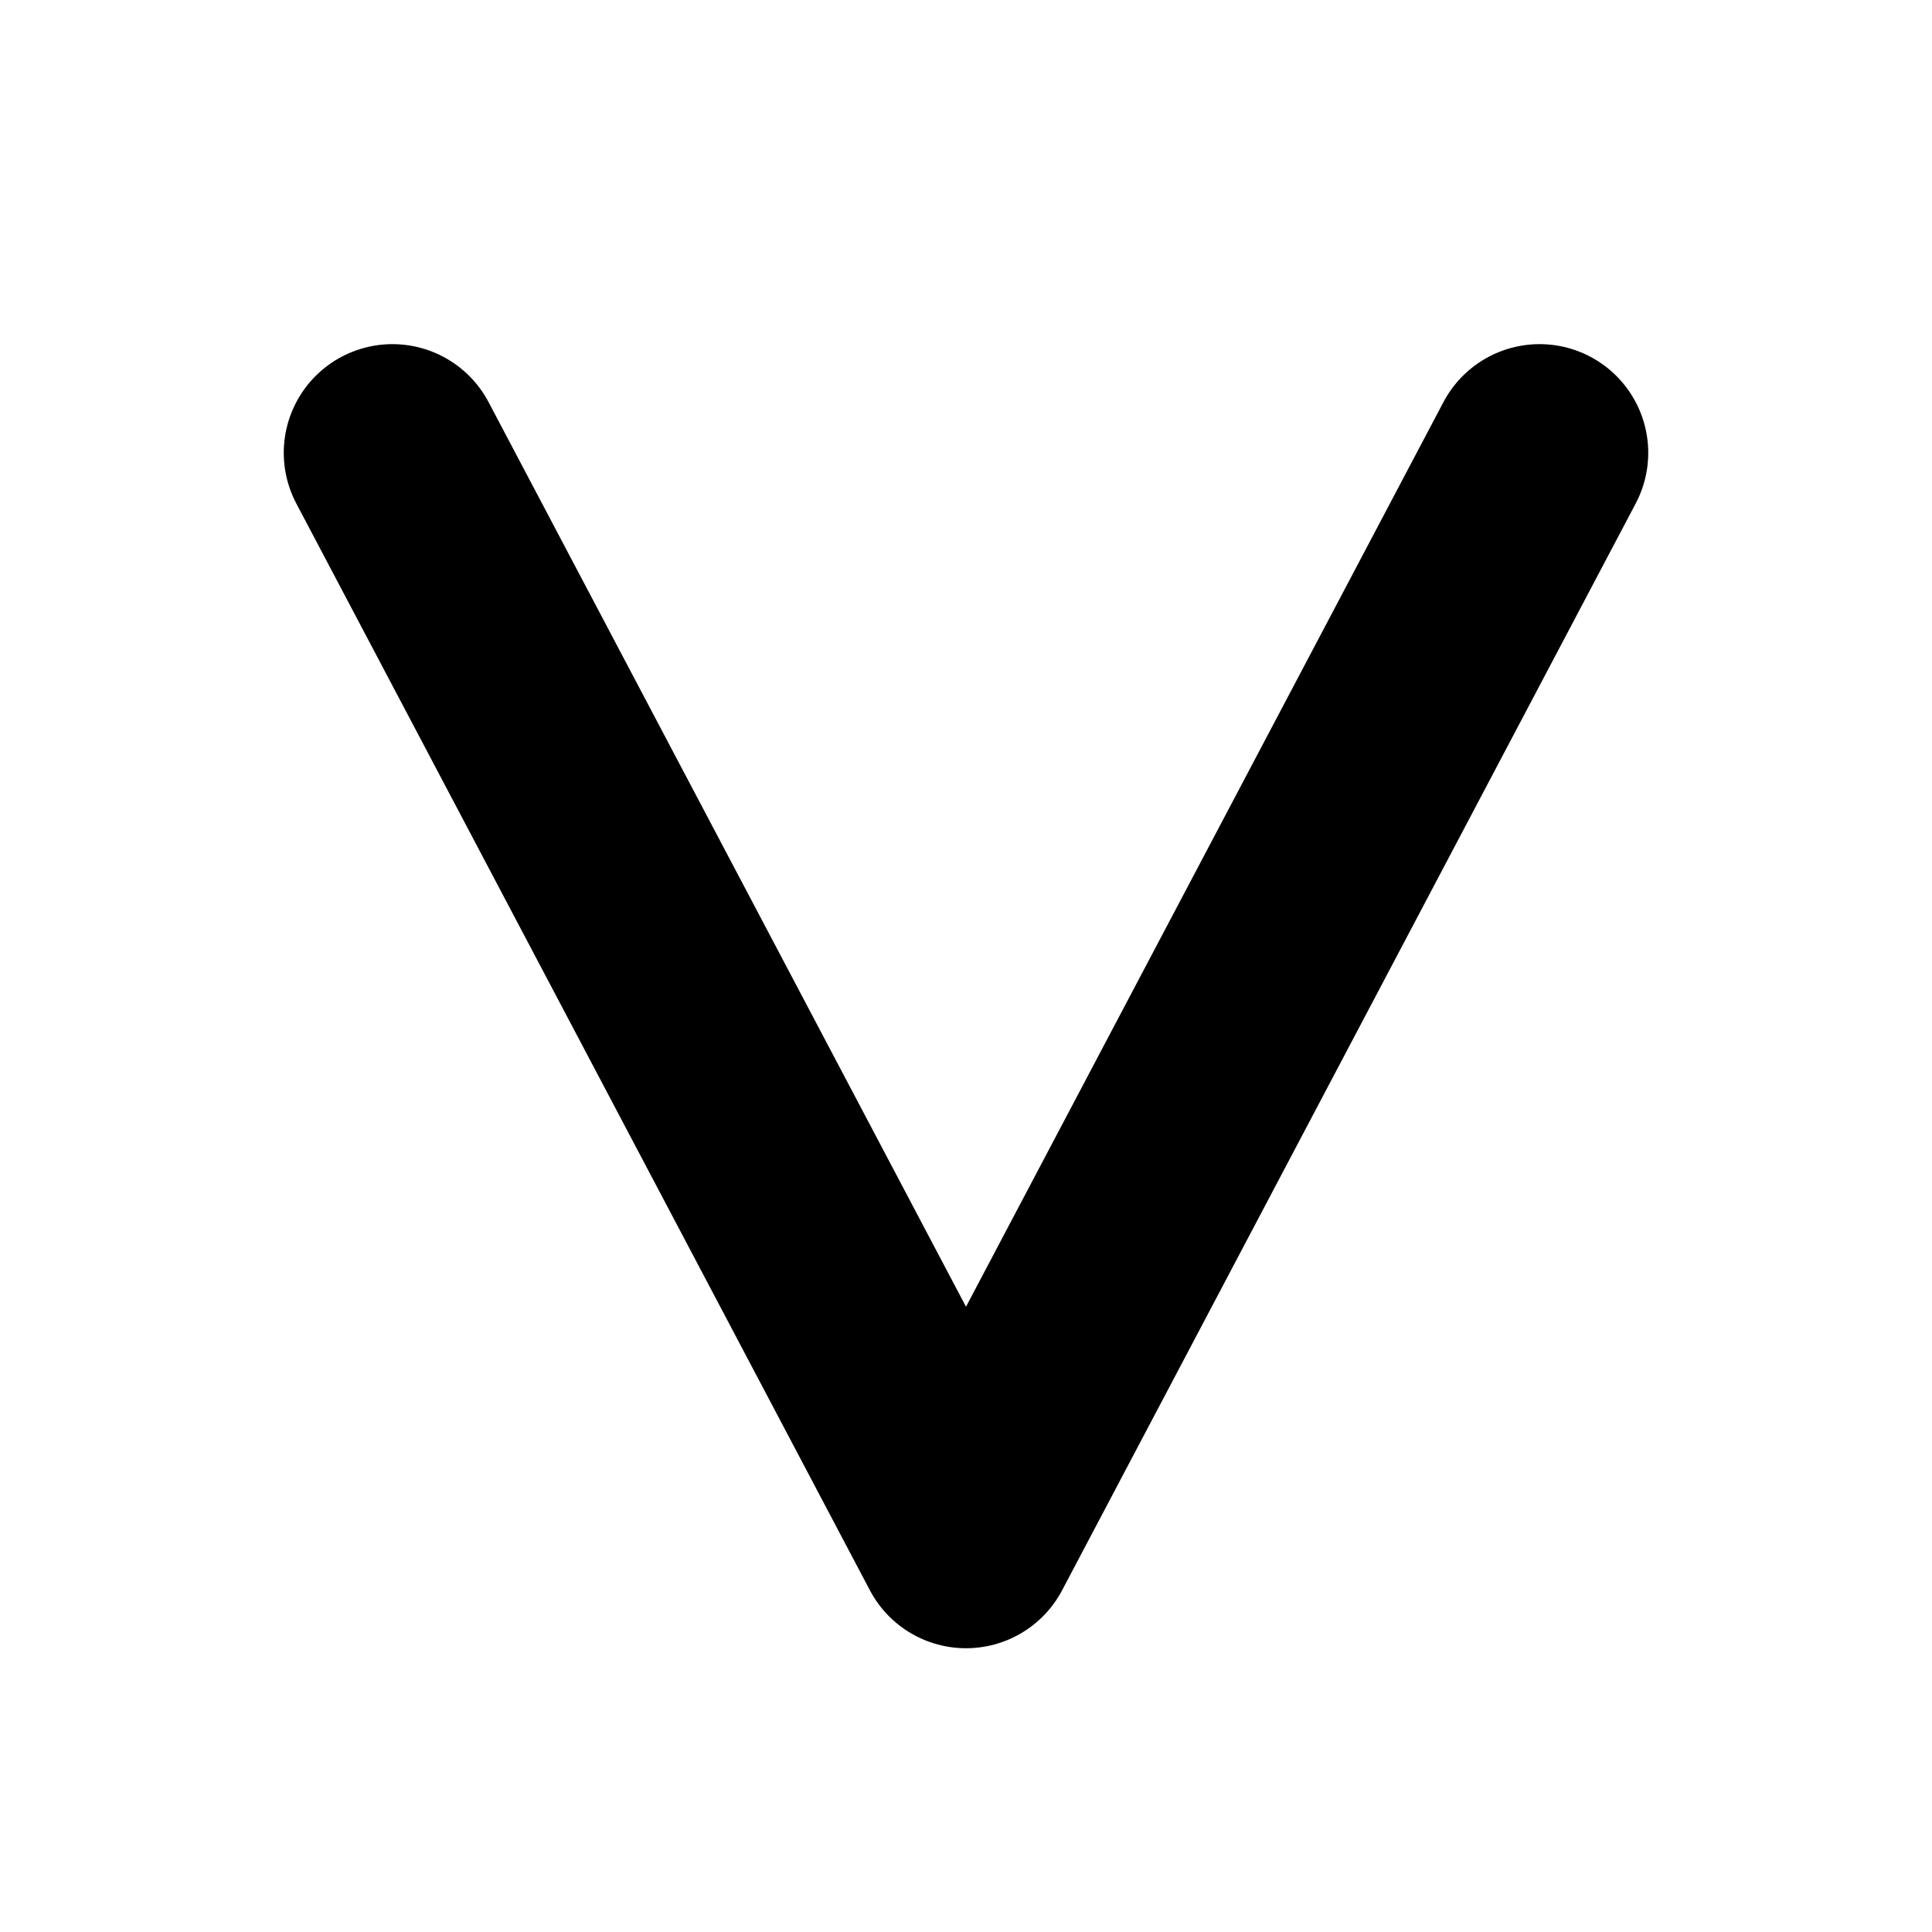
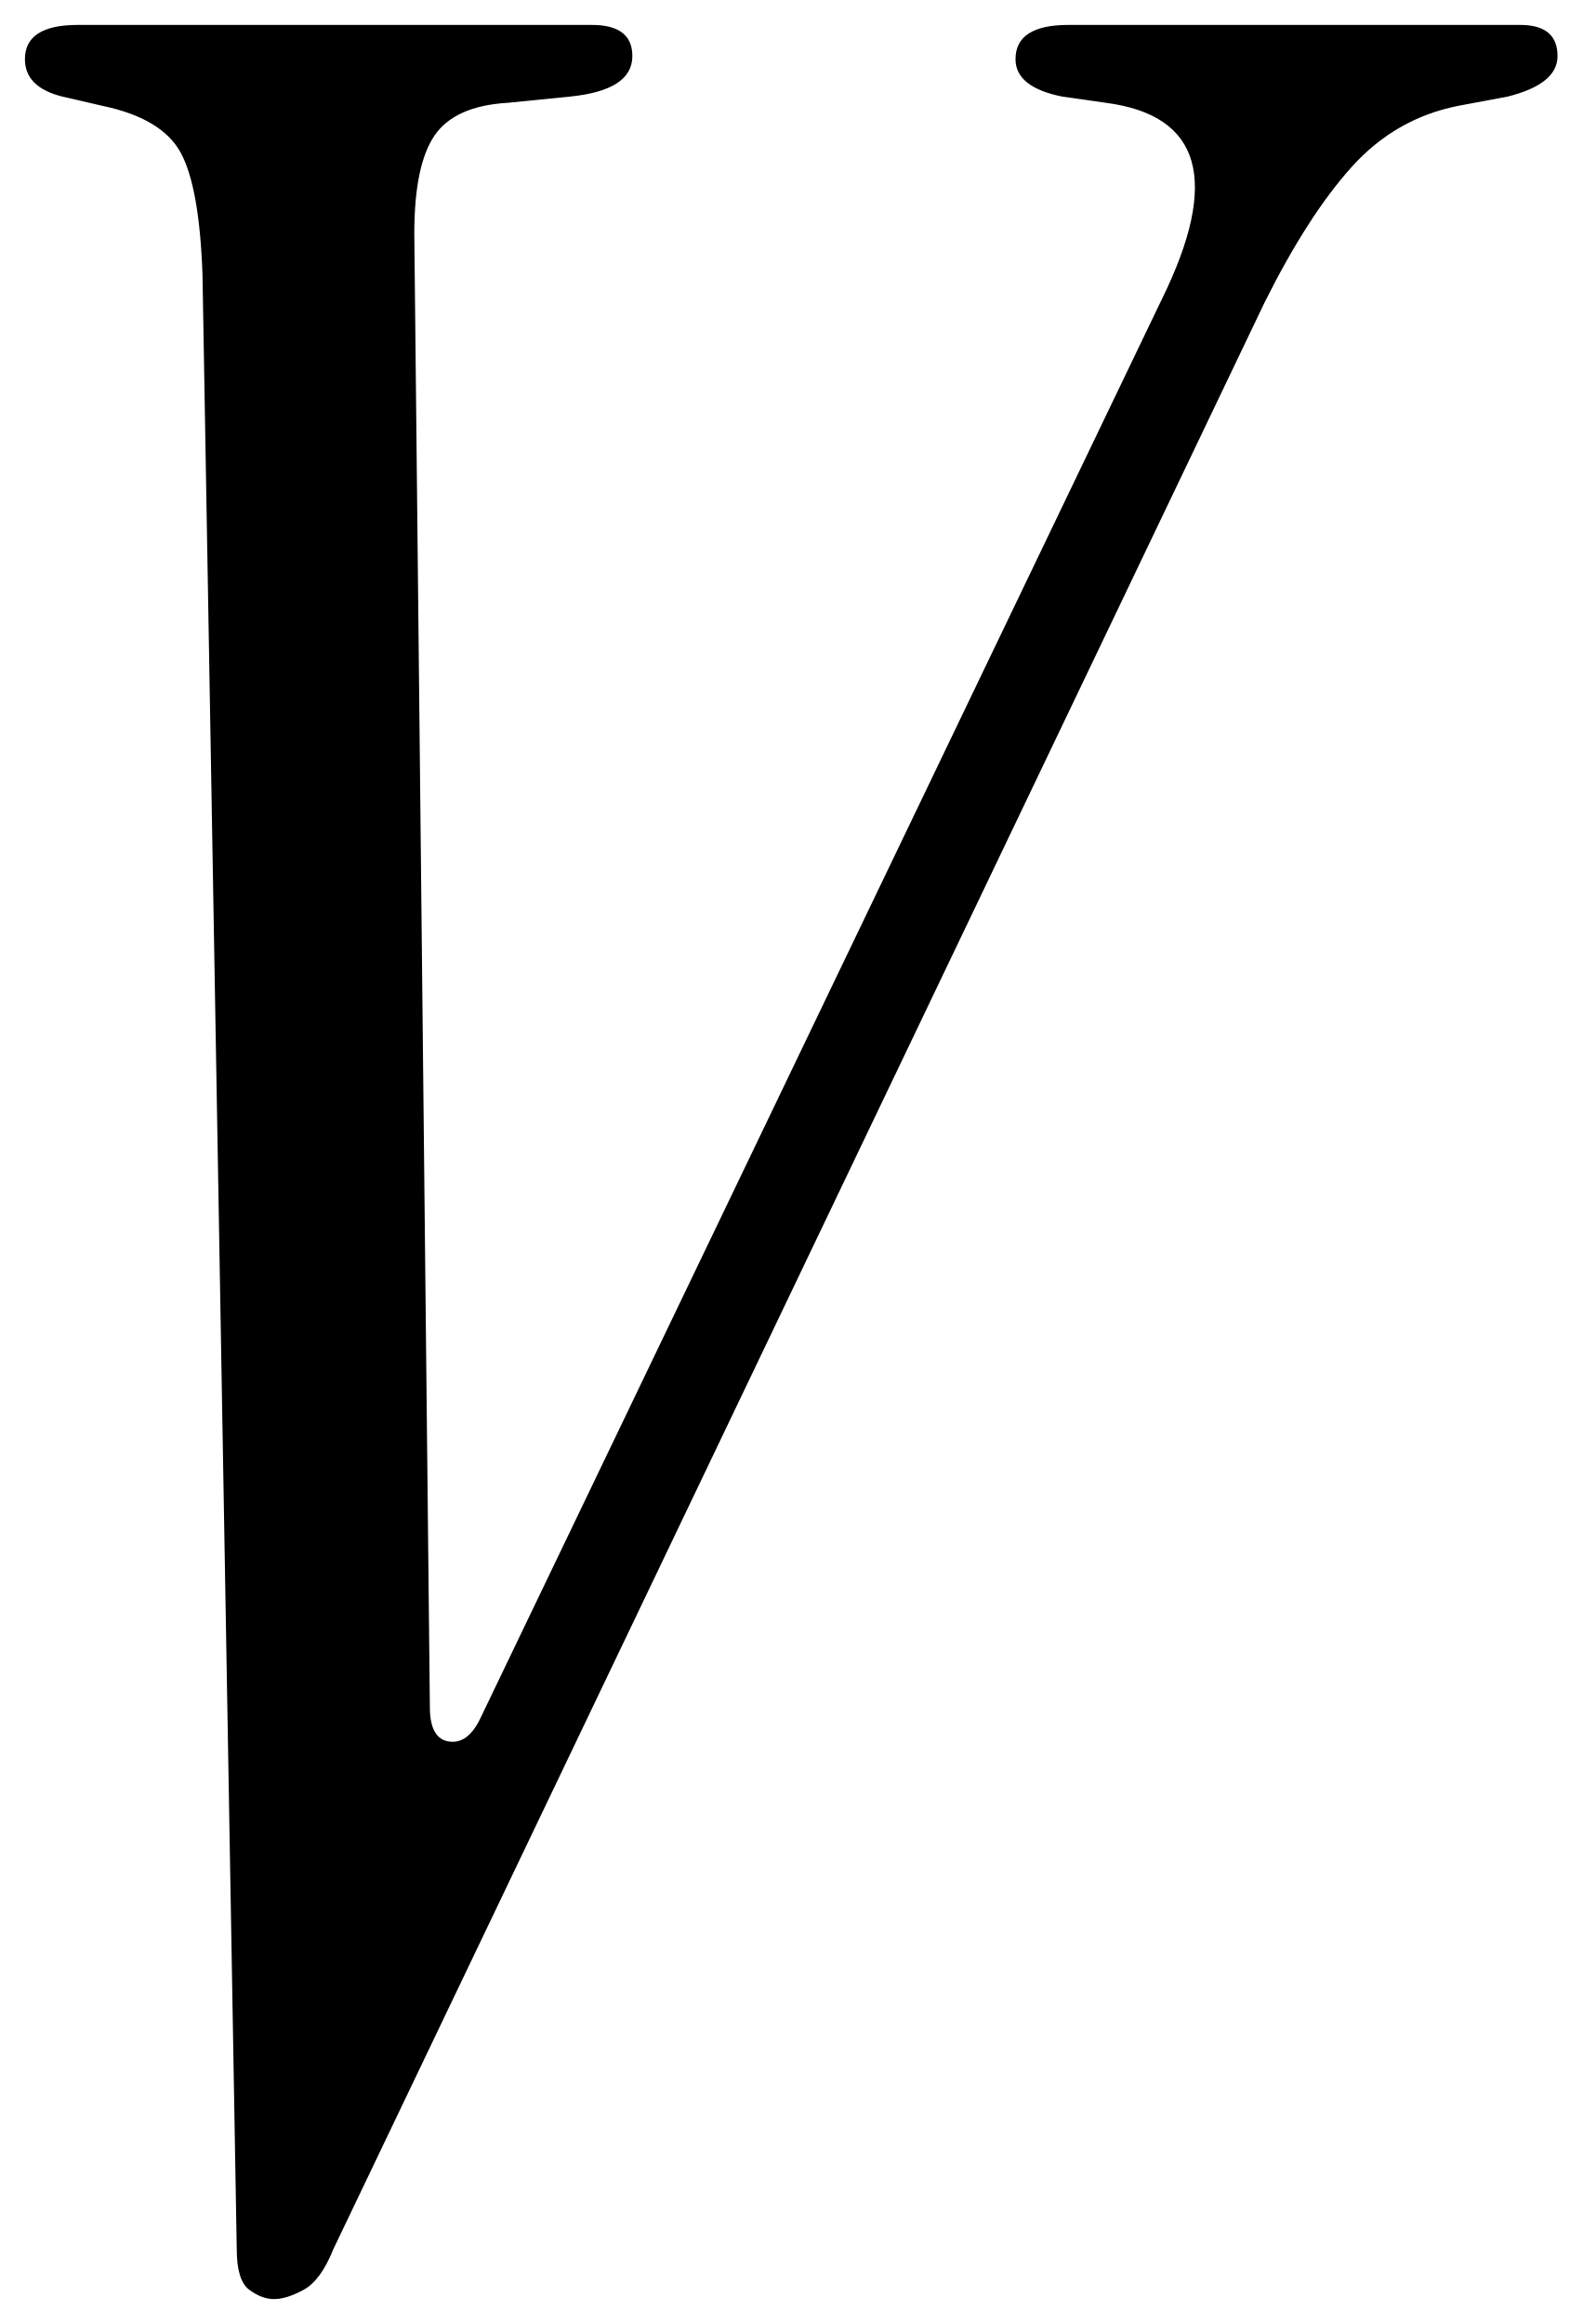
- <svg xmlns="http://www.w3.org/2000/svg" viewBox="0 0 32 32" fill="none">
-   <path d="M6.5 7.5L16 25.5L25.5 7.5" stroke="currentColor" stroke-width="3.6" stroke-linecap="round" stroke-linejoin="round" />
+ <svg xmlns="http://www.w3.org/2000/svg" viewBox="0 0 508.0 746.0" fill="currentColor">
+   <path d="M88.0 738.0Q84.0 738.0 80.0 735.0Q76.0 732.0 76.0 722.0L65.0 88.0Q64.0 60.0 58.0 49.0Q52.0 38.0 33.0 34.0L20.0 31.0Q8.0 28.0 8.0 19.0Q8.0 8.0 25.0 8.0L190.0 8.0Q203.0 8.0 203.0 18.0Q203.0 29.0 183.0 31.0L163.0 33.0Q146.0 34.0 139.5 43.5Q133.0 53.0 133.0 75.0L138.0 548.0Q138.0 558.0 144.0 559.0Q150.0 560.0 154.0 552.0L373.0 96.0Q401.0 39.0 355.0 33.0L341.0 31.0Q326.0 28.0 326.0 19.0Q326.0 8.0 343.0 8.0L488.0 8.0Q500.0 8.0 500.0 18.0Q500.0 27.0 484.0 31.0L468.0 34.0Q448.0 38.0 434.0 53.5Q420.0 69.0 406.0 97.0L107.0 722.0Q103.0 732.0 97.5 735.0Q92.0 738.0 88.0 738.0Z" />
</svg>
